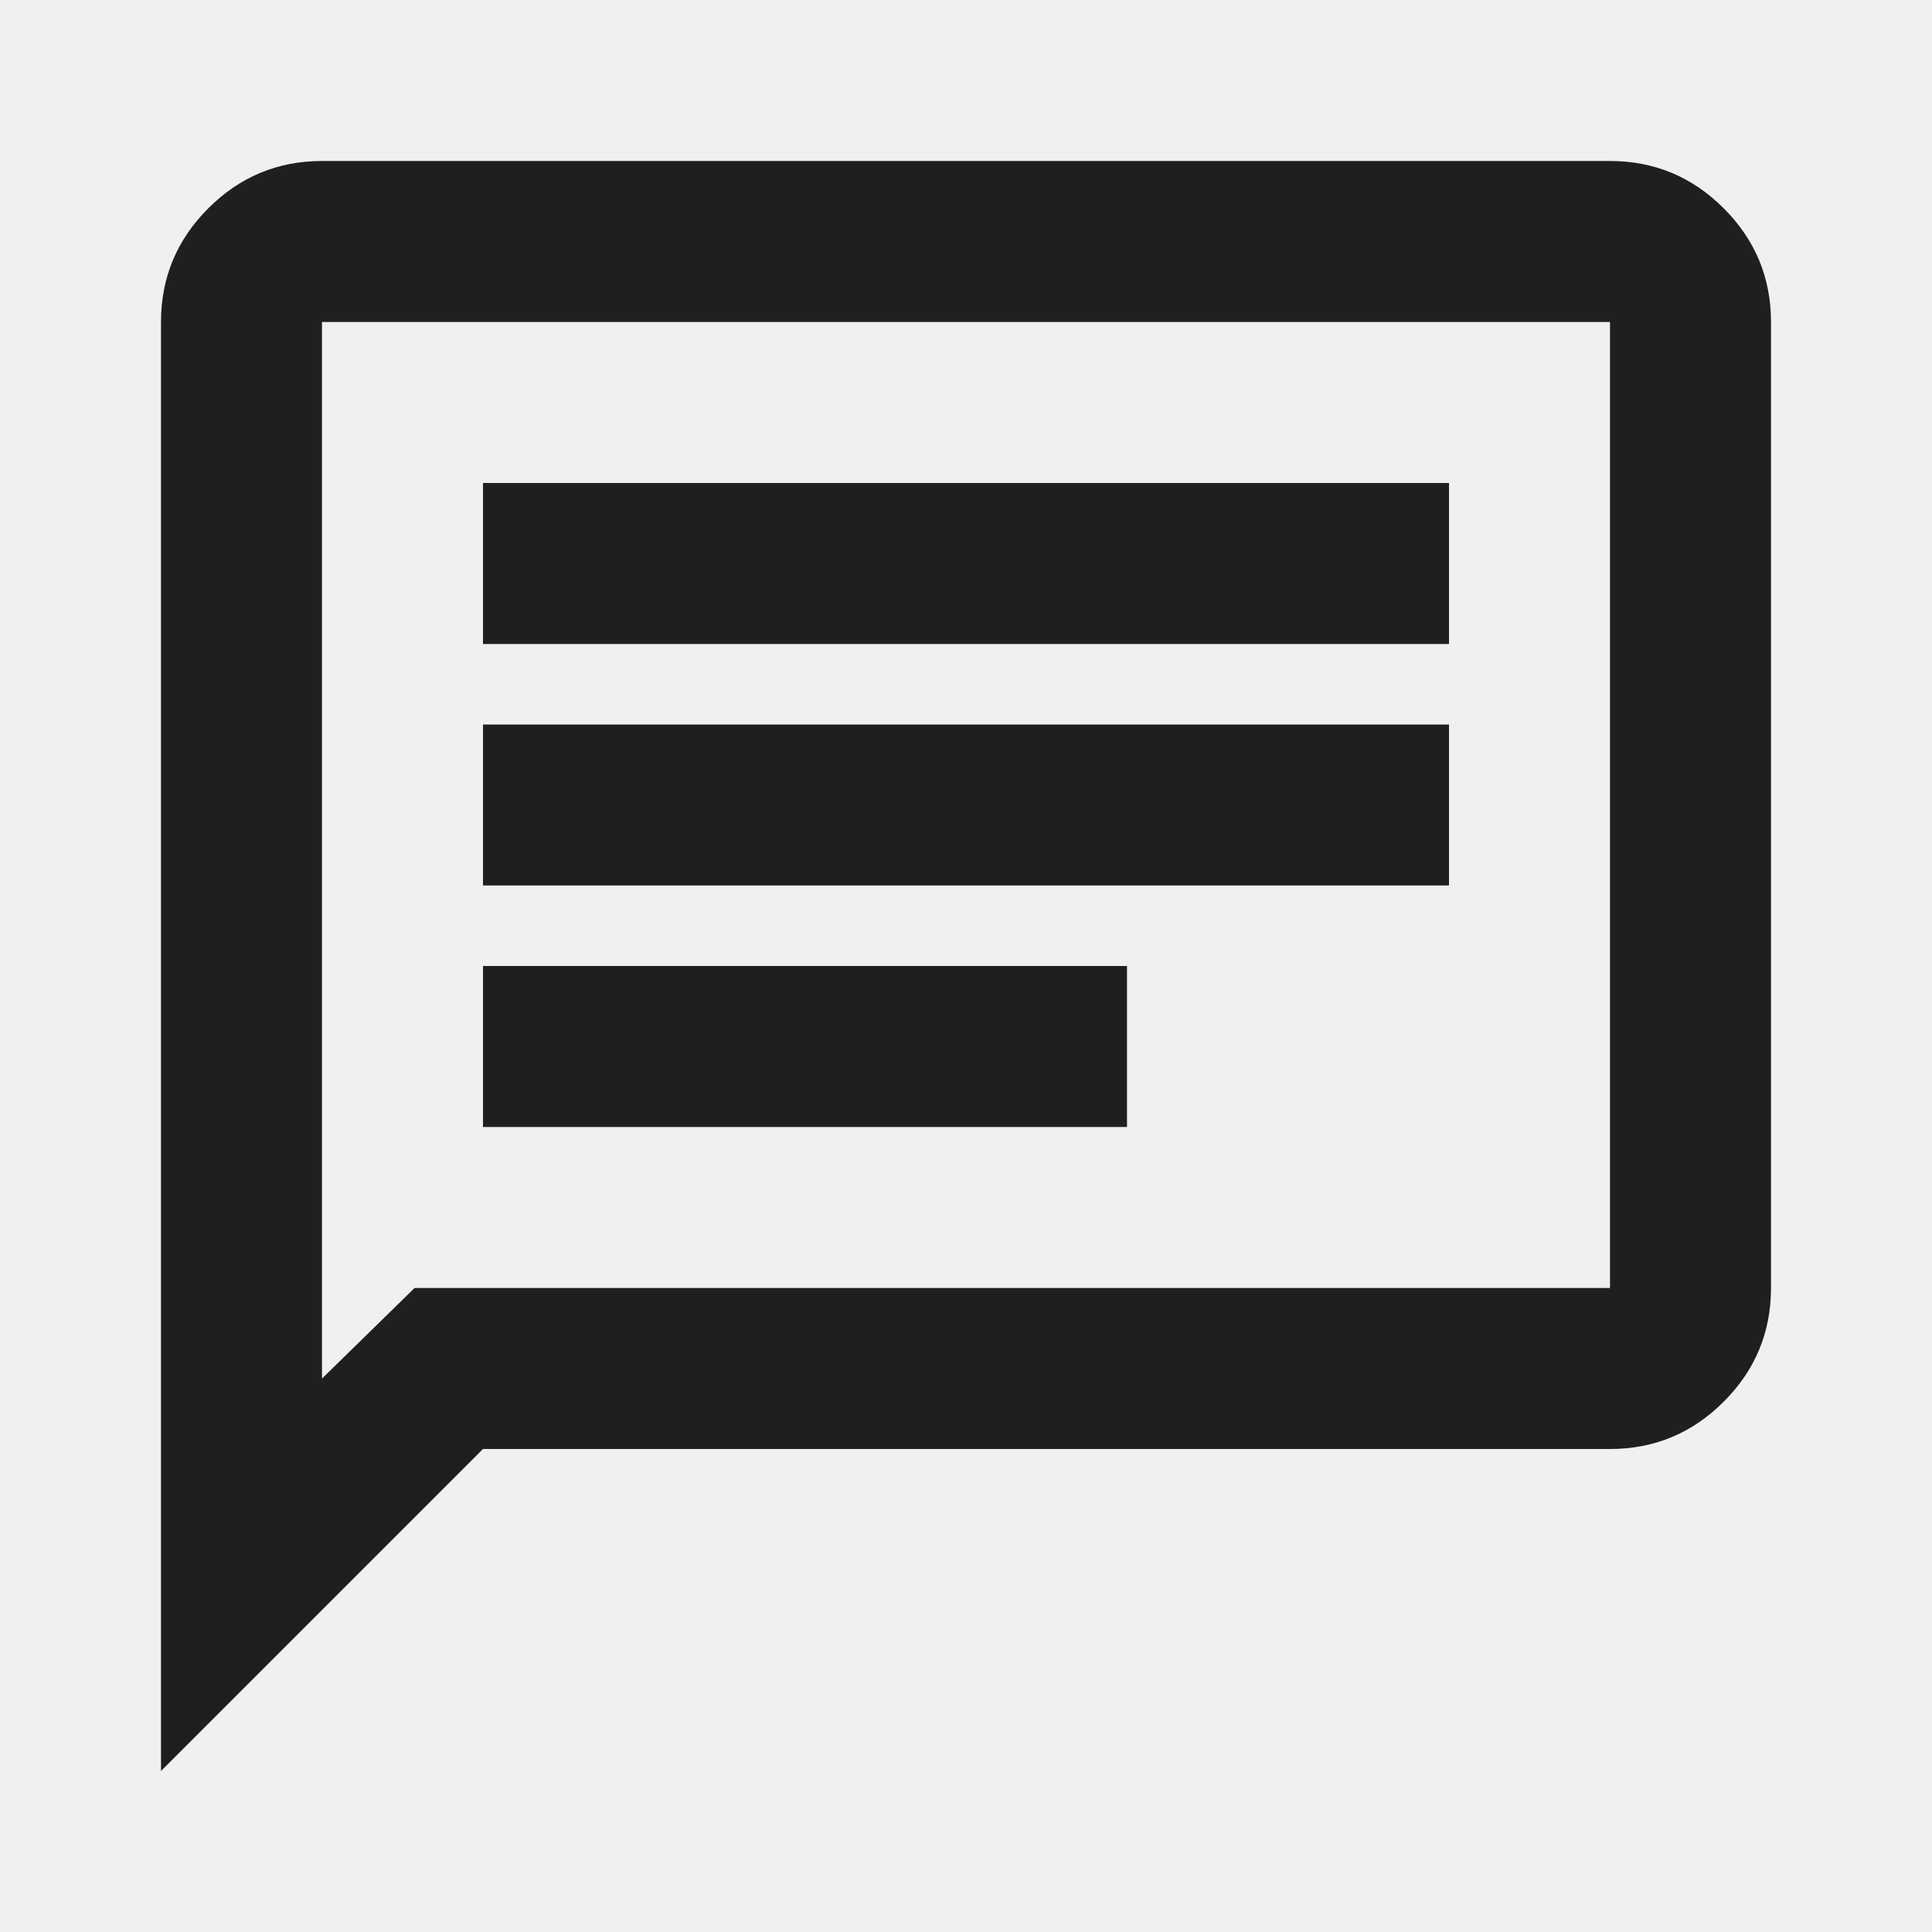
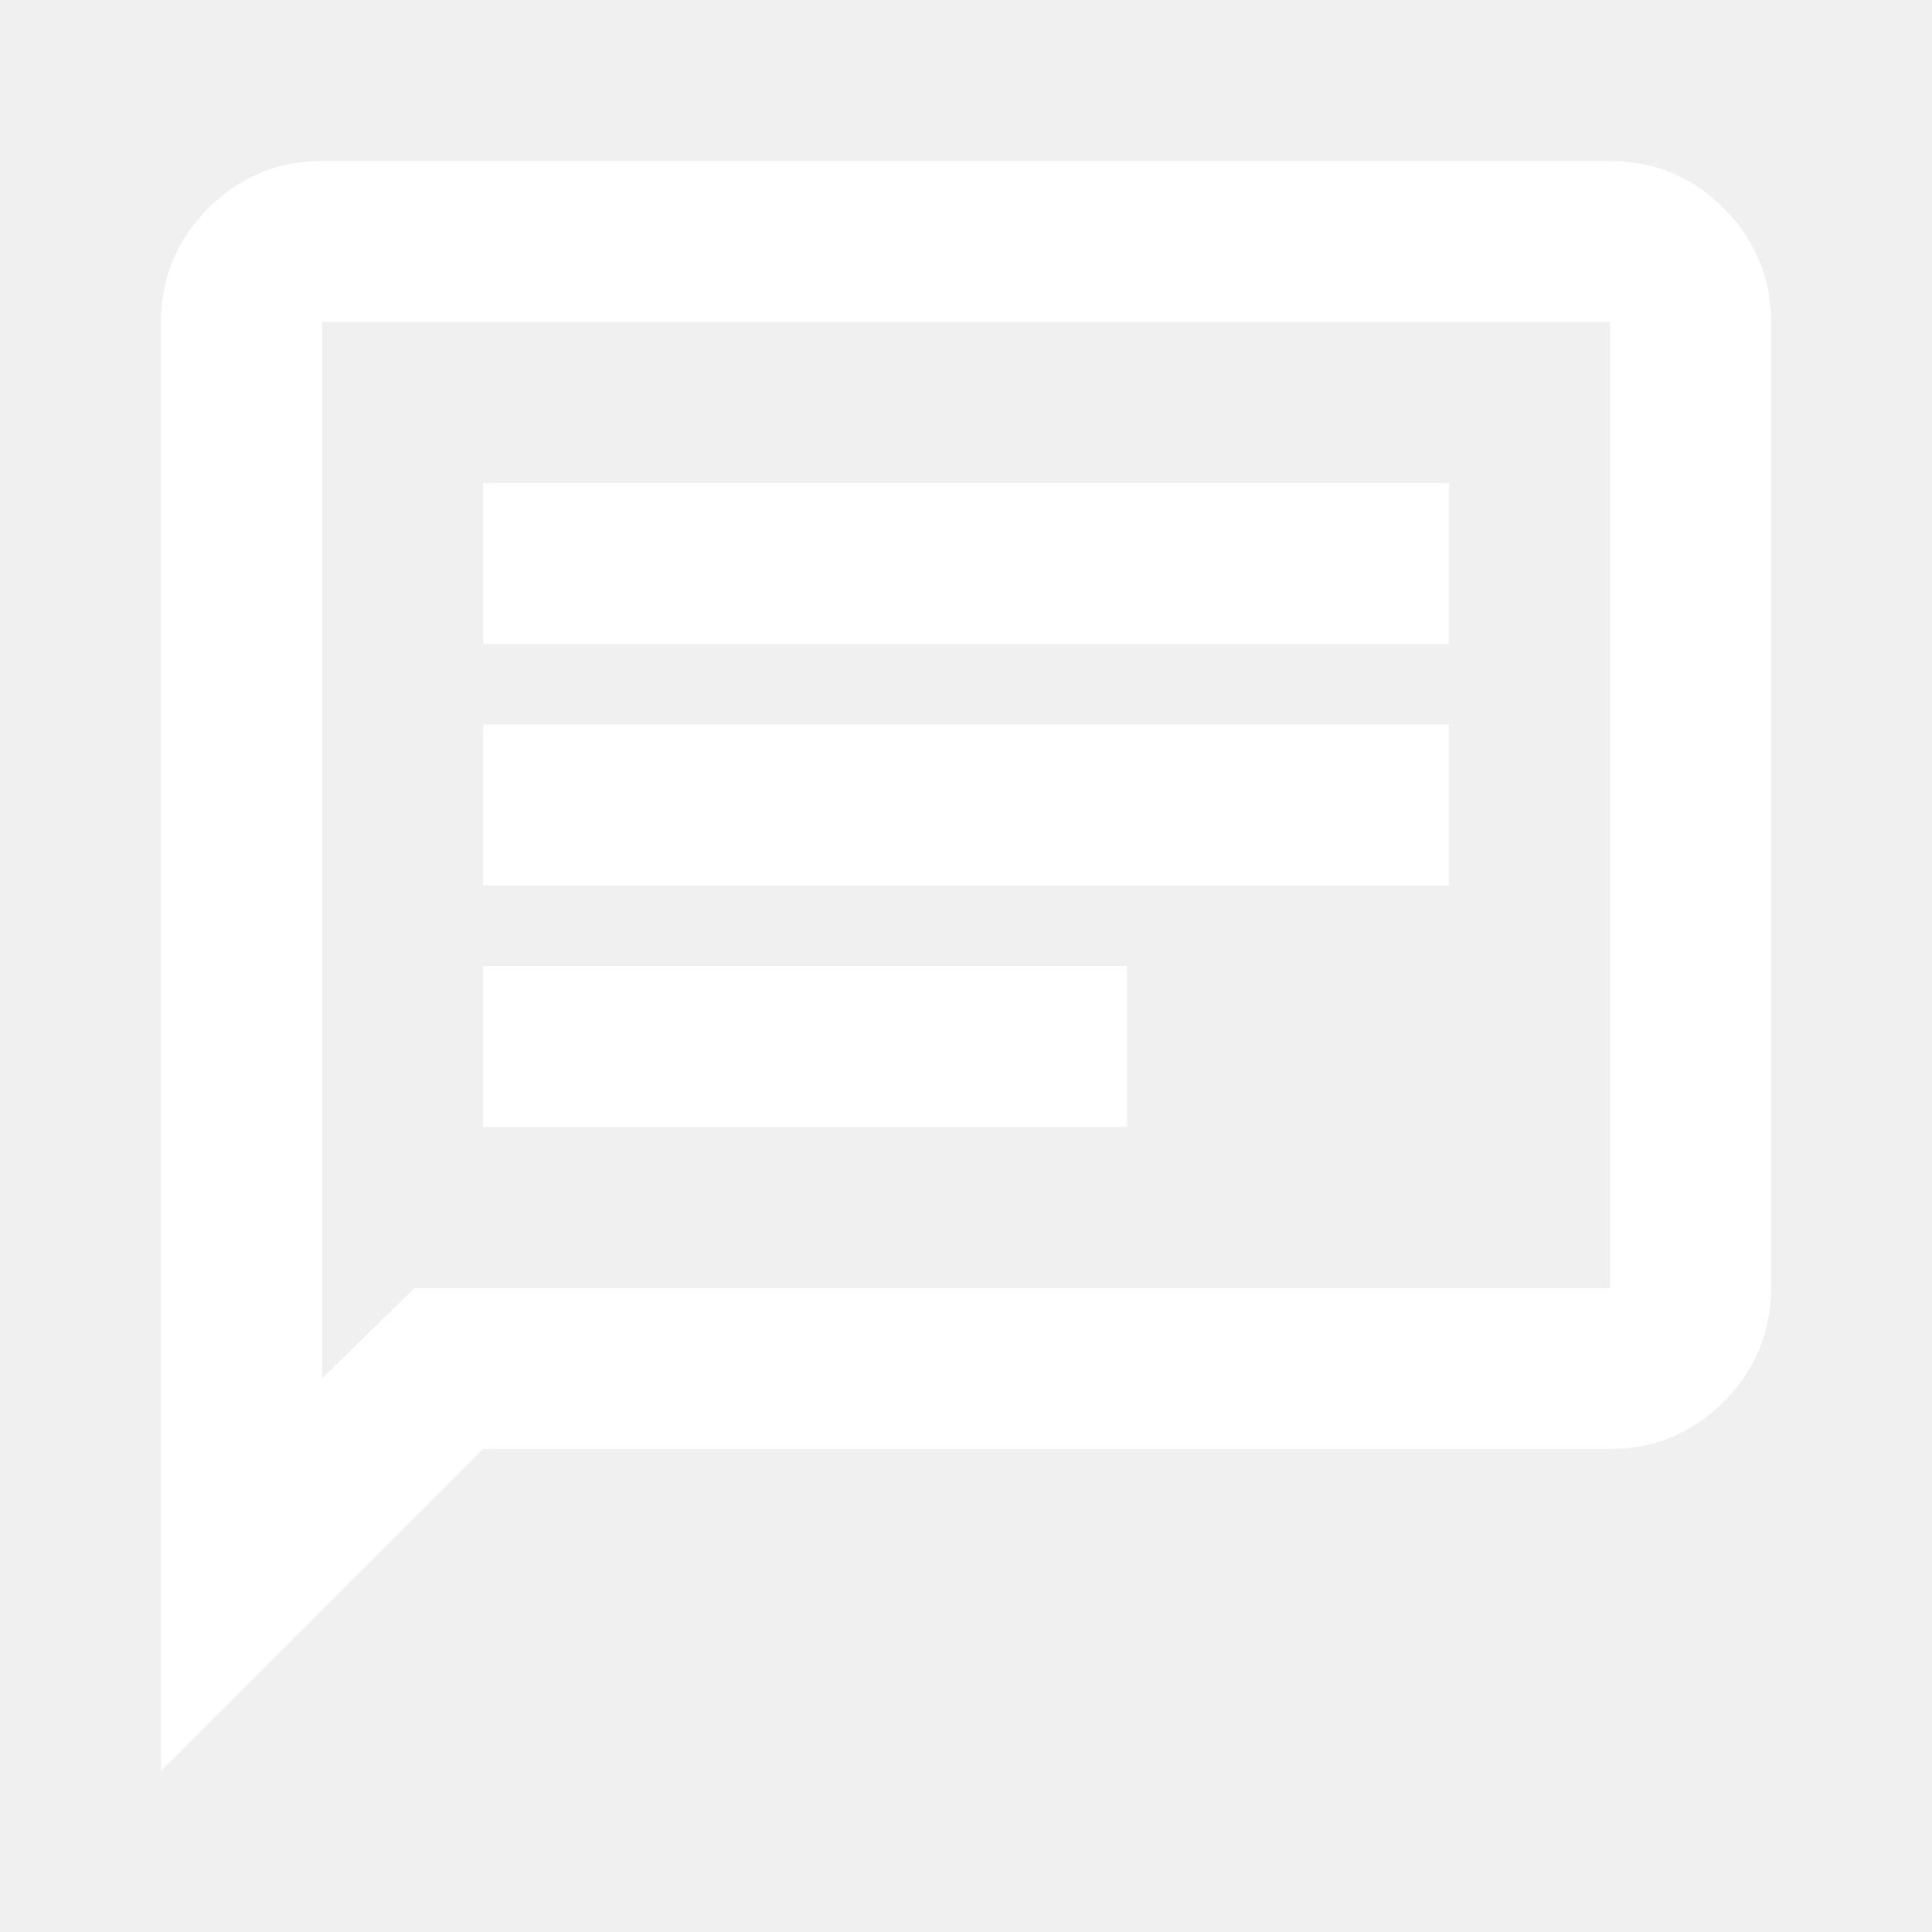
- <svg xmlns="http://www.w3.org/2000/svg" height="24px" viewBox="0 -960 960 960" width="24px" fill="#1f1f1f">
+ <svg xmlns="http://www.w3.org/2000/svg" height="24px" viewBox="0 -960 960 960" width="24px" fill="#ffffff">
  <path d="M240-400h320v-80H240v80Zm0-120h480v-80H240v80Zm0-120h480v-80H240v80ZM80-80v-720q0-33 23.5-56.5T160-880h640q33 0 56.5 23.5T880-800v480q0 33-23.5 56.5T800-240H240L80-80Zm126-240h594v-480H160v525l46-45Zm-46 0v-480 480Z" />
</svg>
